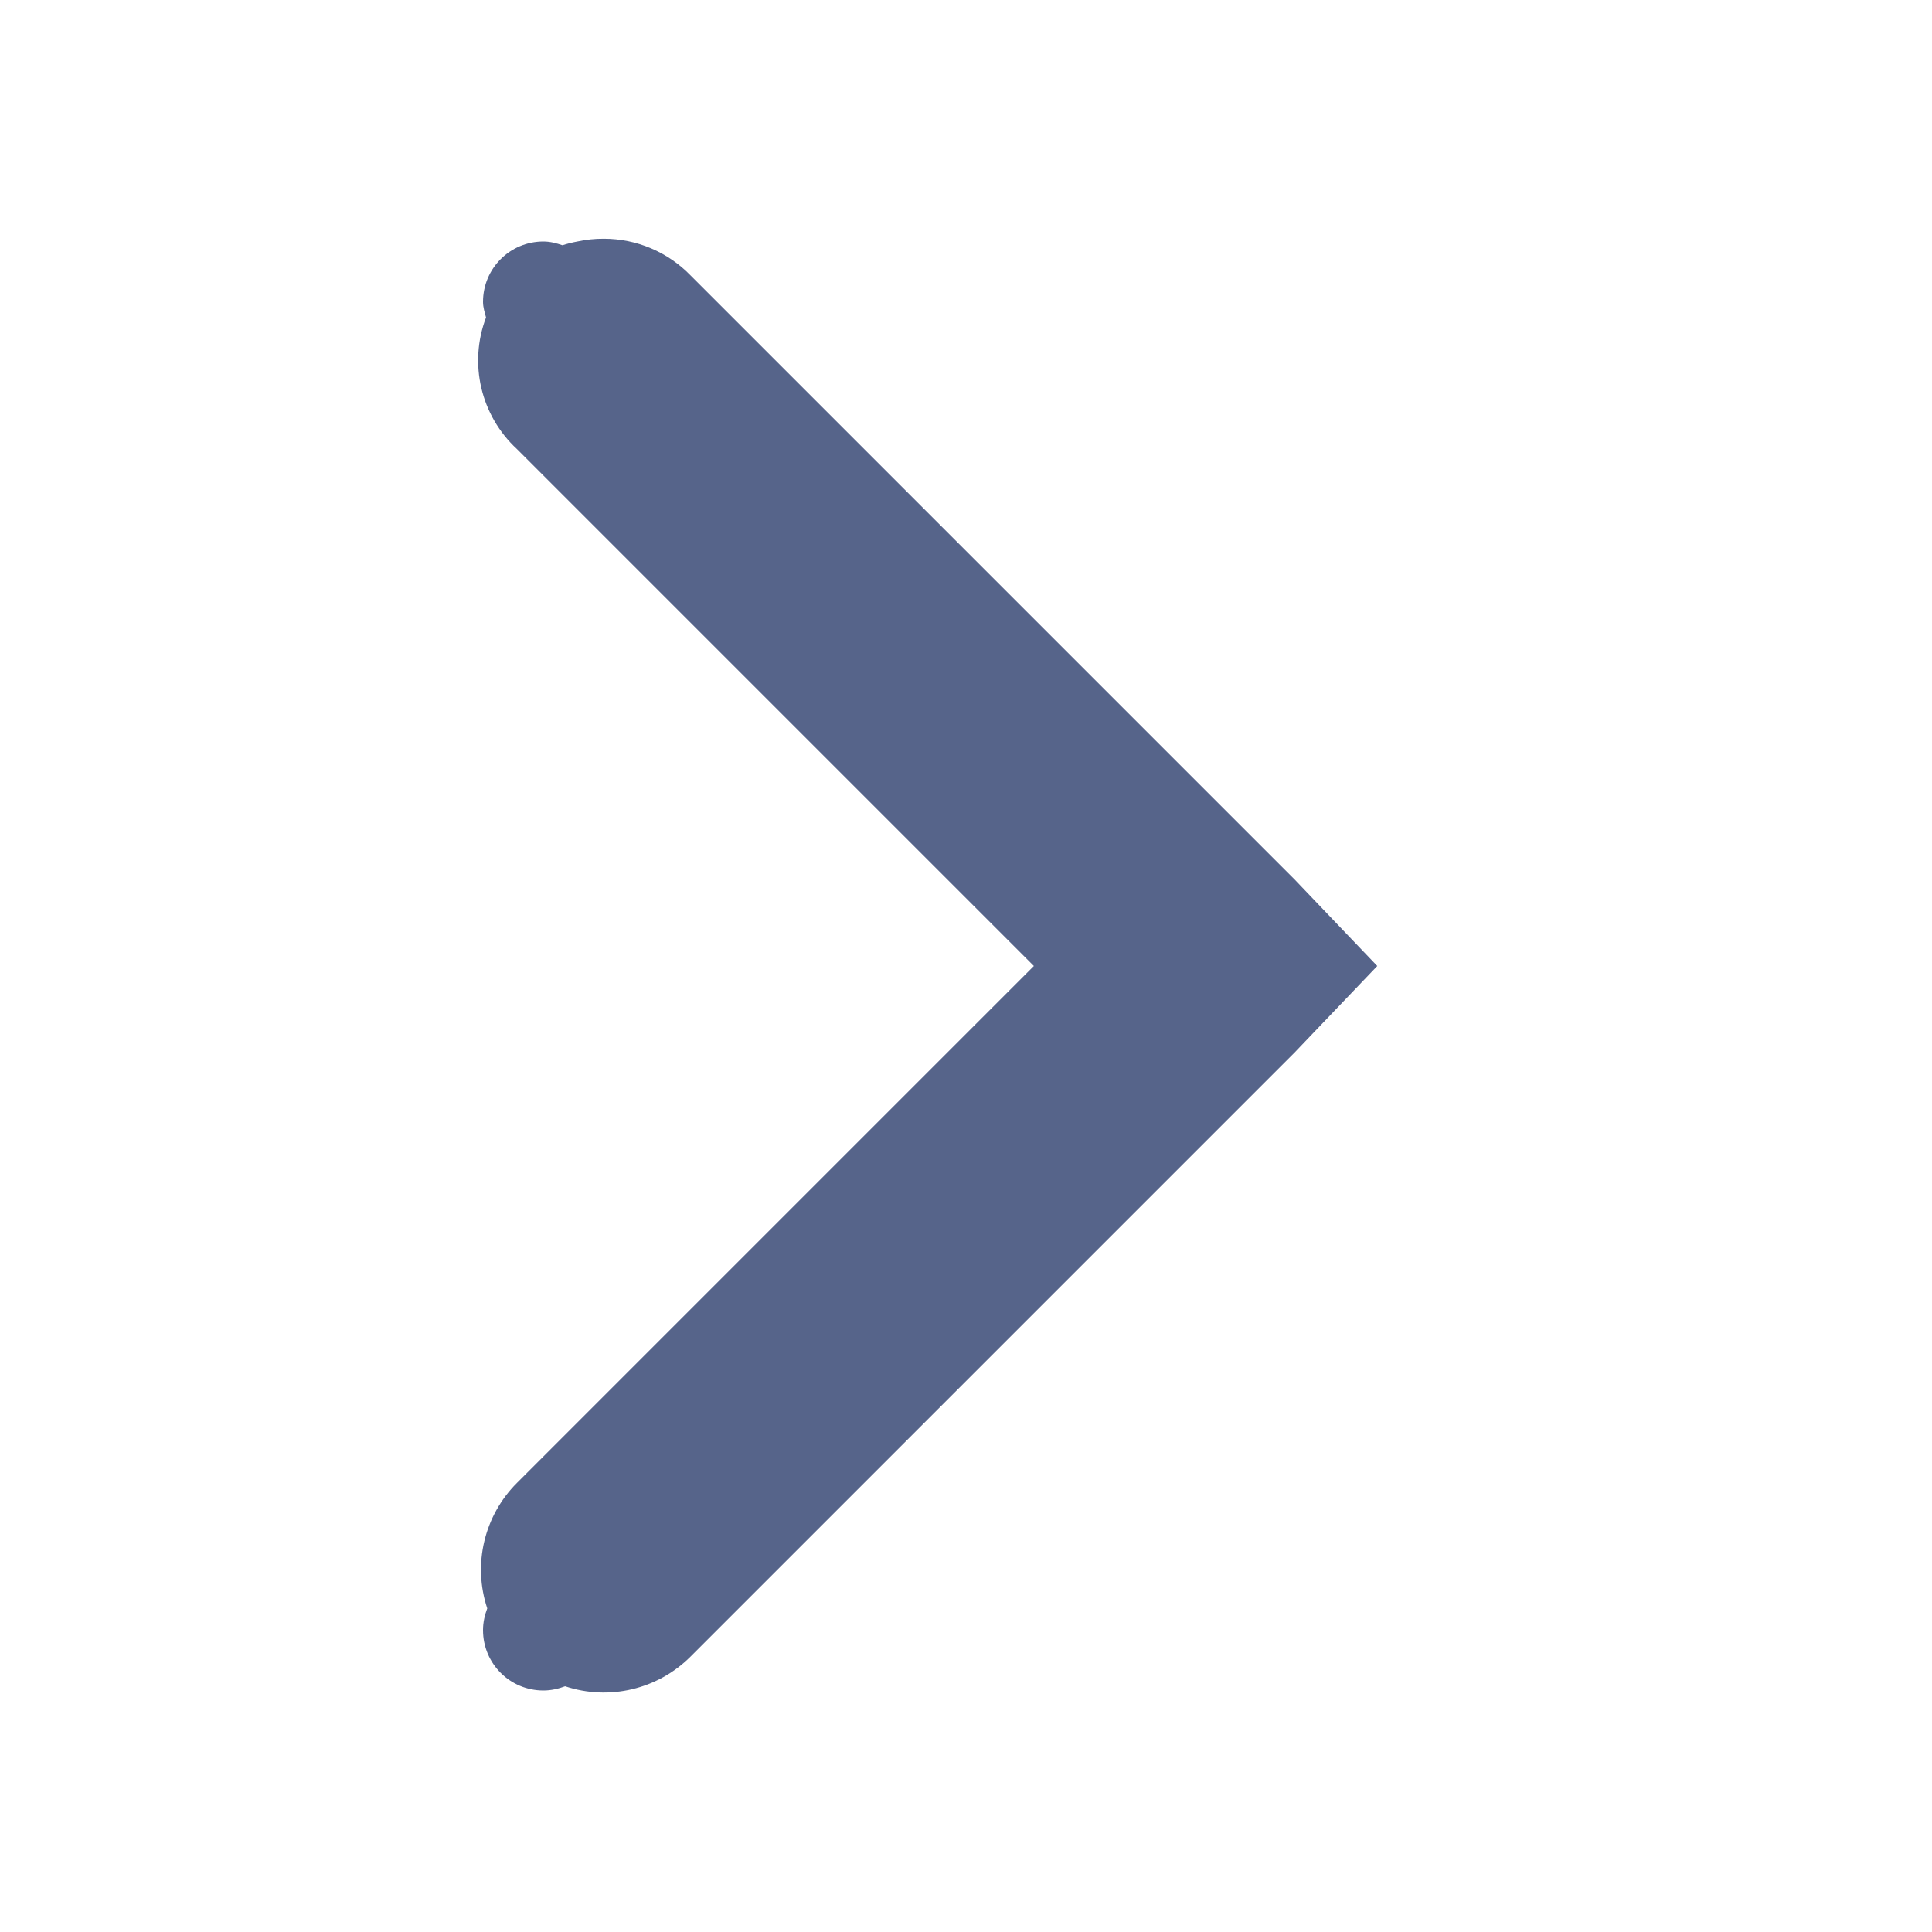
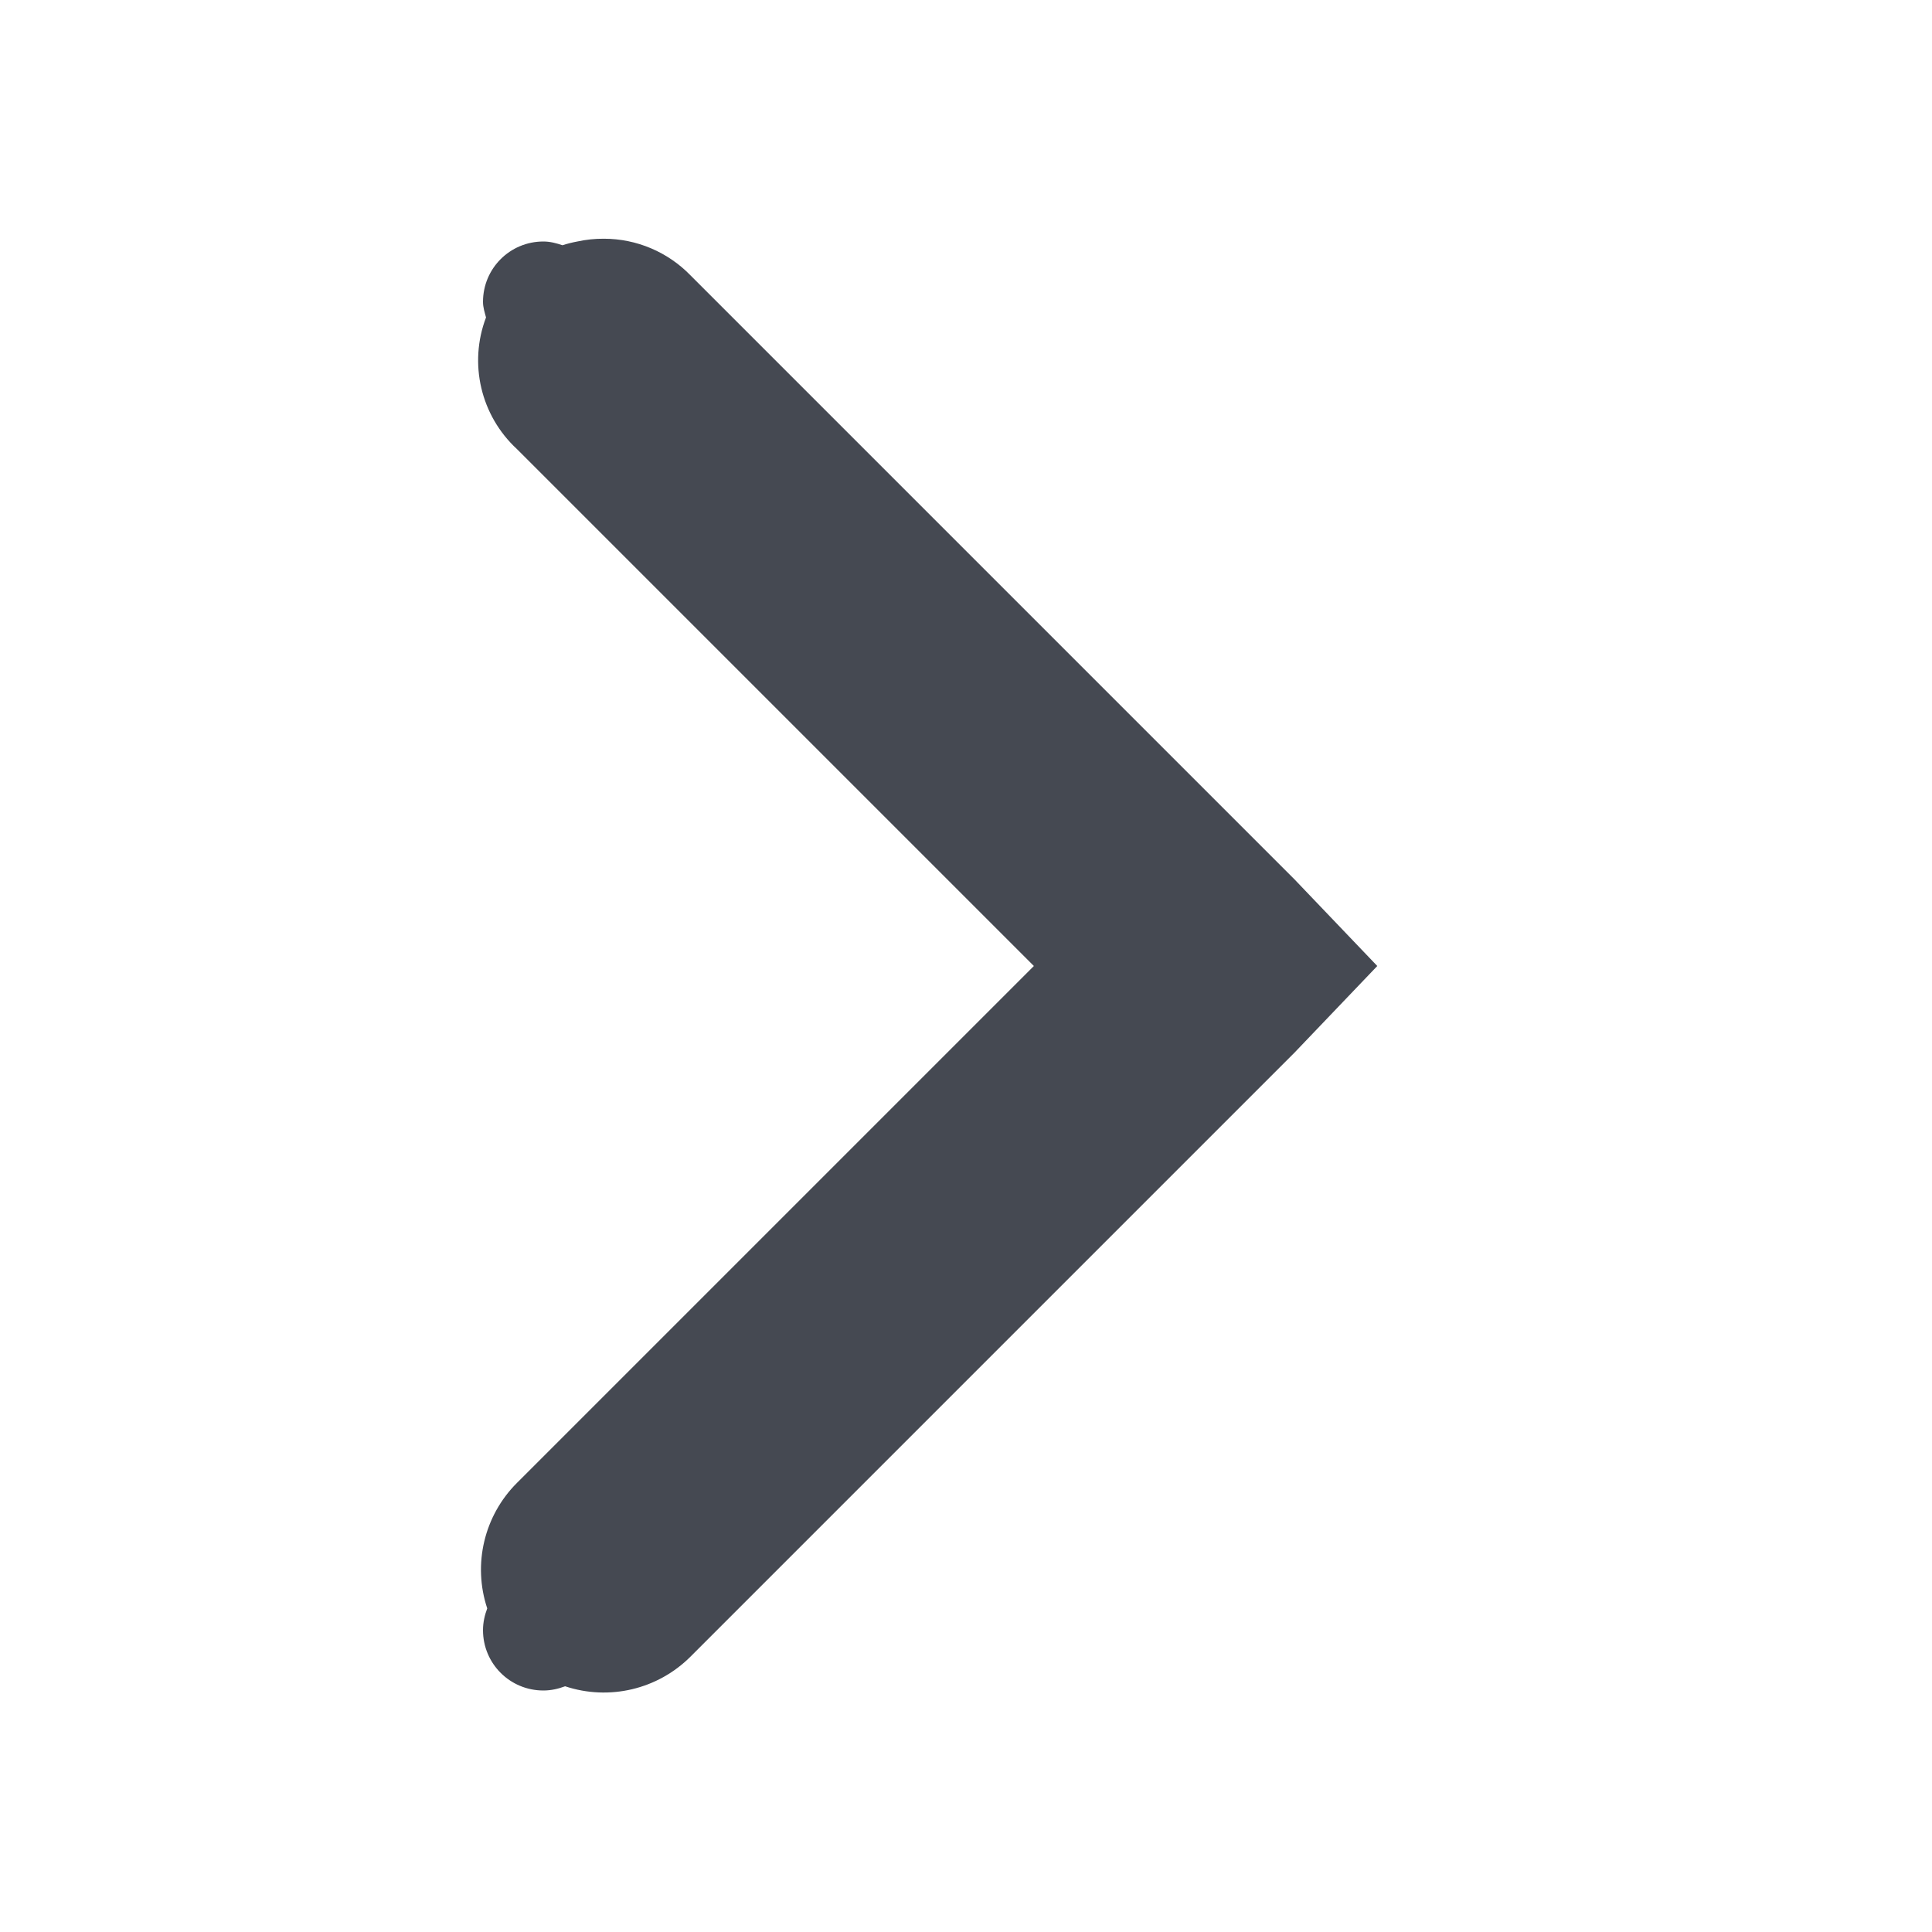
- <svg xmlns="http://www.w3.org/2000/svg" xmlns:ns1="http://www.openswatchbook.org/uri/2009/osb" height="16" id="svg7384" version="1.1" width="16">
+ <svg xmlns="http://www.w3.org/2000/svg" xmlns:ns1="http://www.openswatchbook.org/uri/2009/osb" width="16" version="1.1" id="svg7384" height="16">
  <defs id="defs7386">
-     <linearGradient id="selected_bg_color" ns1:paint="solid">
-       <stop style="stop-color:#5294e2;stop-opacity:1;" offset="0" id="stop4149" />
+     <linearGradient ns1:paint="solid" id="selected_bg_color">
+       <stop id="stop4149" offset="0" style="stop-color:#5294e2;stop-opacity:1;" />
    </linearGradient>
  </defs>
-   <g id="layer9" style="display:inline" transform="translate(-321.0002,-747)" />
-   <g id="layer10" transform="translate(-321.0002,-747)" />
-   <g id="layer11" transform="translate(-321.0002,-747)" />
-   <g id="layer13" transform="translate(-321.0002,-747)" />
-   <g id="layer14" transform="translate(-321.0002,-747)" />
-   <g id="layer15" style="display:inline" transform="translate(-321.0002,-747)" />
-   <g id="g71291" style="display:inline" transform="translate(-321.0002,-747)" />
-   <g id="g4953" style="display:inline" transform="translate(-321.0002,-747)" />
-   <g id="layer12" style="display:inline" transform="translate(-321.0002,-747)">
-     <path style="font-size:medium;font-style:normal;font-variant:normal;font-weight:normal;font-stretch:normal;text-indent:0;text-align:start;text-decoration:none;line-height:normal;letter-spacing:normal;word-spacing:normal;text-transform:none;direction:ltr;block-progression:tb;writing-mode:lr-tb;text-anchor:start;baseline-shift:baseline;color:#000000;fill:#56648a;fill-opacity:1;stroke:none;stroke-width:2;marker:none;visibility:visible;display:inline;overflow:visible;enable-background:accumulate;font-family:Sans;-inkscape-font-specification:Sans" d="M 5.002 1.977 A 1 1 0 0 0 4.781 2 A 1 1 0 0 0 4.658 2.031 C 4.608 2.014 4.556 2 4.5 2 C 4.223 2 4 2.223 4 2.5 C 4 2.546 4.014 2.587 4.025 2.629 A 1 1 0 0 0 4.281 3.719 L 8.562 8 L 4.281 12.281 A 1.016 1.016 0 0 0 4.035 13.32 C 4.014 13.376 4 13.436 4 13.5 C 4 13.777 4.223 14 4.5 14 C 4.564 14 4.624 13.986 4.68 13.965 A 1.016 1.016 0 0 0 5.719 13.719 L 10.719 8.719 L 11.406 8 L 10.719 7.281 L 5.719 2.281 A 1 1 0 0 0 5.002 1.977 z " transform="translate(321.0002,747)" id="path8460" />
+   <g transform="translate(-321.0002,-747)" style="display:inline" id="layer9" />
+   <g transform="translate(-321.0002,-747)" id="layer10" />
+   <g transform="translate(-321.0002,-747)" id="layer11" />
+   <g transform="translate(-321.0002,-747)" id="layer13" />
+   <g transform="translate(-321.0002,-747)" id="layer14" />
+   <g transform="translate(-321.0002,-747)" style="display:inline" id="layer15" />
+   <g transform="translate(-321.0002,-747)" style="display:inline" id="g71291" />
+   <g transform="translate(-321.0002,-747)" style="display:inline" id="g4953" />
+   <g transform="translate(-321.0002,-747)" style="display:inline" id="layer12">
+     <path id="path8460" transform="translate(321.0002,747)" d="M 5.002 1.977 A 1 1 0 0 0 4.781 2 A 1 1 0 0 0 4.658 2.031 C 4.608 2.014 4.556 2 4.5 2 C 4.223 2 4 2.223 4 2.5 C 4 2.546 4.014 2.587 4.025 2.629 A 1 1 0 0 0 4.281 3.719 L 8.562 8 L 4.281 12.281 A 1.016 1.016 0 0 0 4.035 13.32 C 4.014 13.376 4 13.436 4 13.5 C 4 13.777 4.223 14 4.5 14 C 4.564 14 4.624 13.986 4.68 13.965 A 1.016 1.016 0 0 0 5.719 13.719 L 10.719 8.719 L 11.406 8 L 10.719 7.281 L 5.719 2.281 A 1 1 0 0 0 5.002 1.977 z " style="font-size:medium;font-style:normal;font-variant:normal;font-weight:normal;font-stretch:normal;text-indent:0;text-align:start;text-decoration:none;line-height:normal;letter-spacing:normal;word-spacing:normal;text-transform:none;direction:ltr;block-progression:tb;writing-mode:lr-tb;text-anchor:start;baseline-shift:baseline;color:#000000;fill:#454952;fill-opacity:1;stroke:none;stroke-width:2;marker:none;visibility:visible;display:inline;overflow:visible;enable-background:accumulate;font-family:Sans;-inkscape-font-specification:Sans" />
  </g>
</svg>
